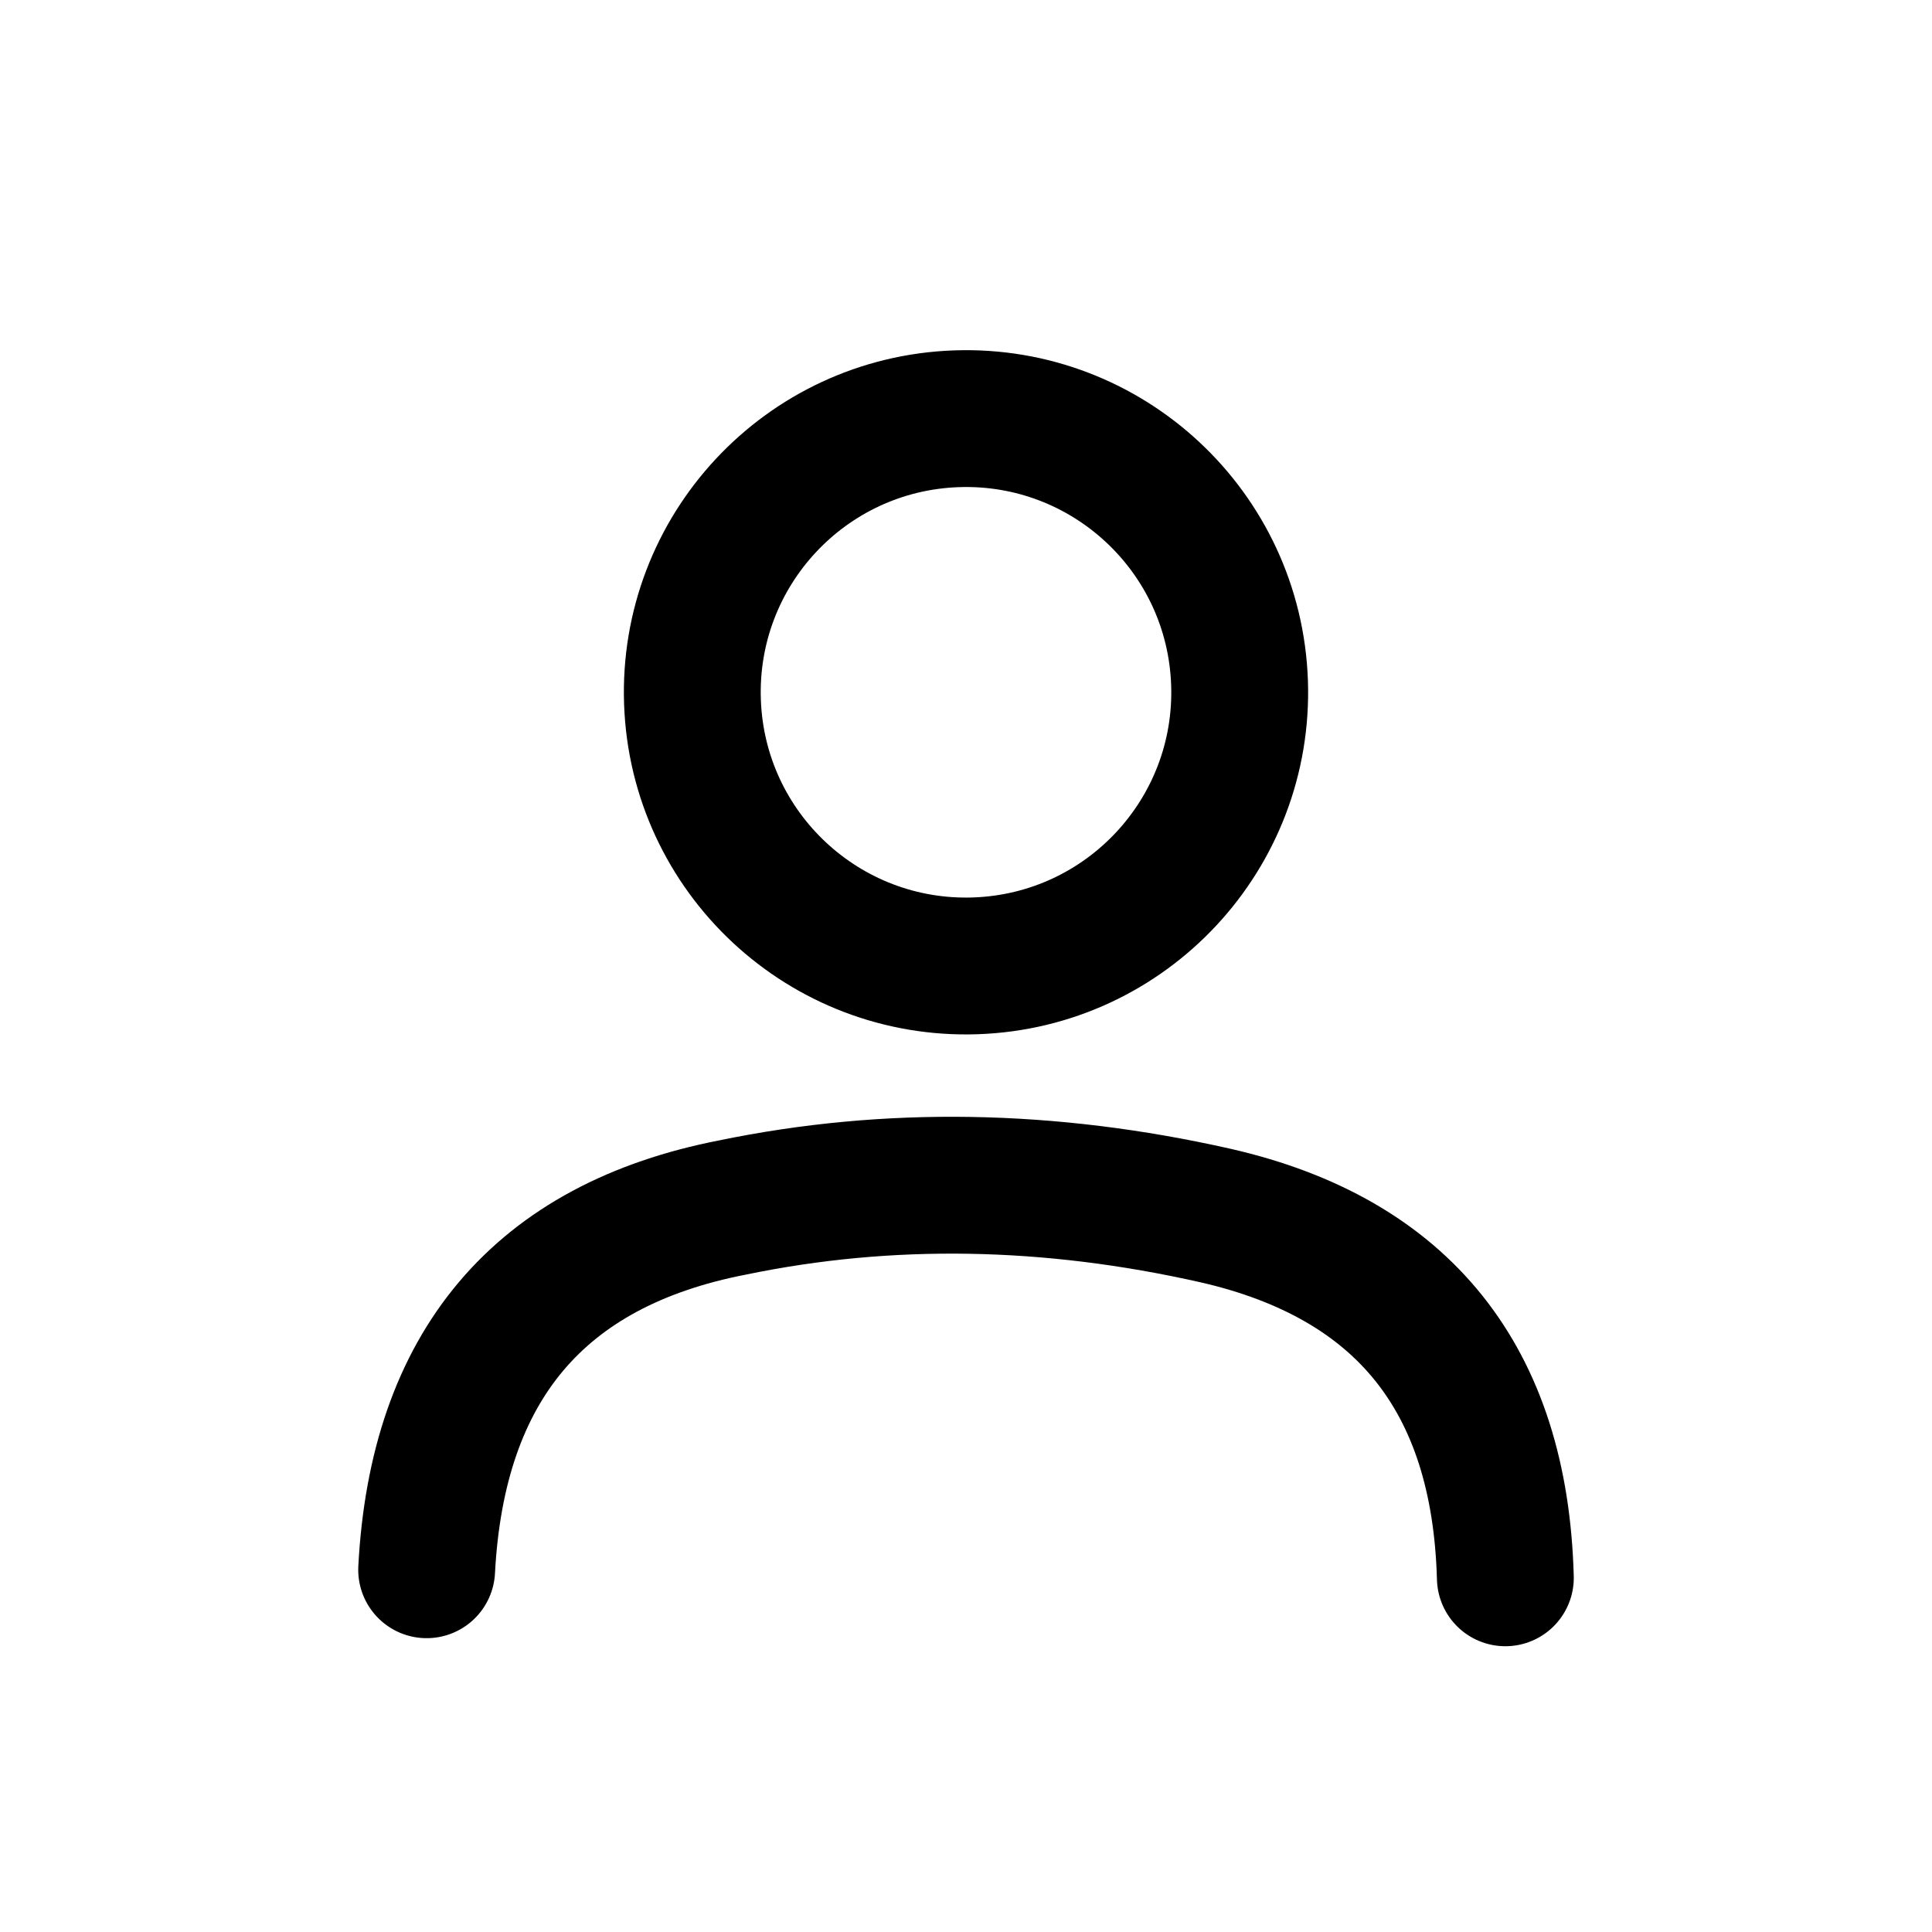
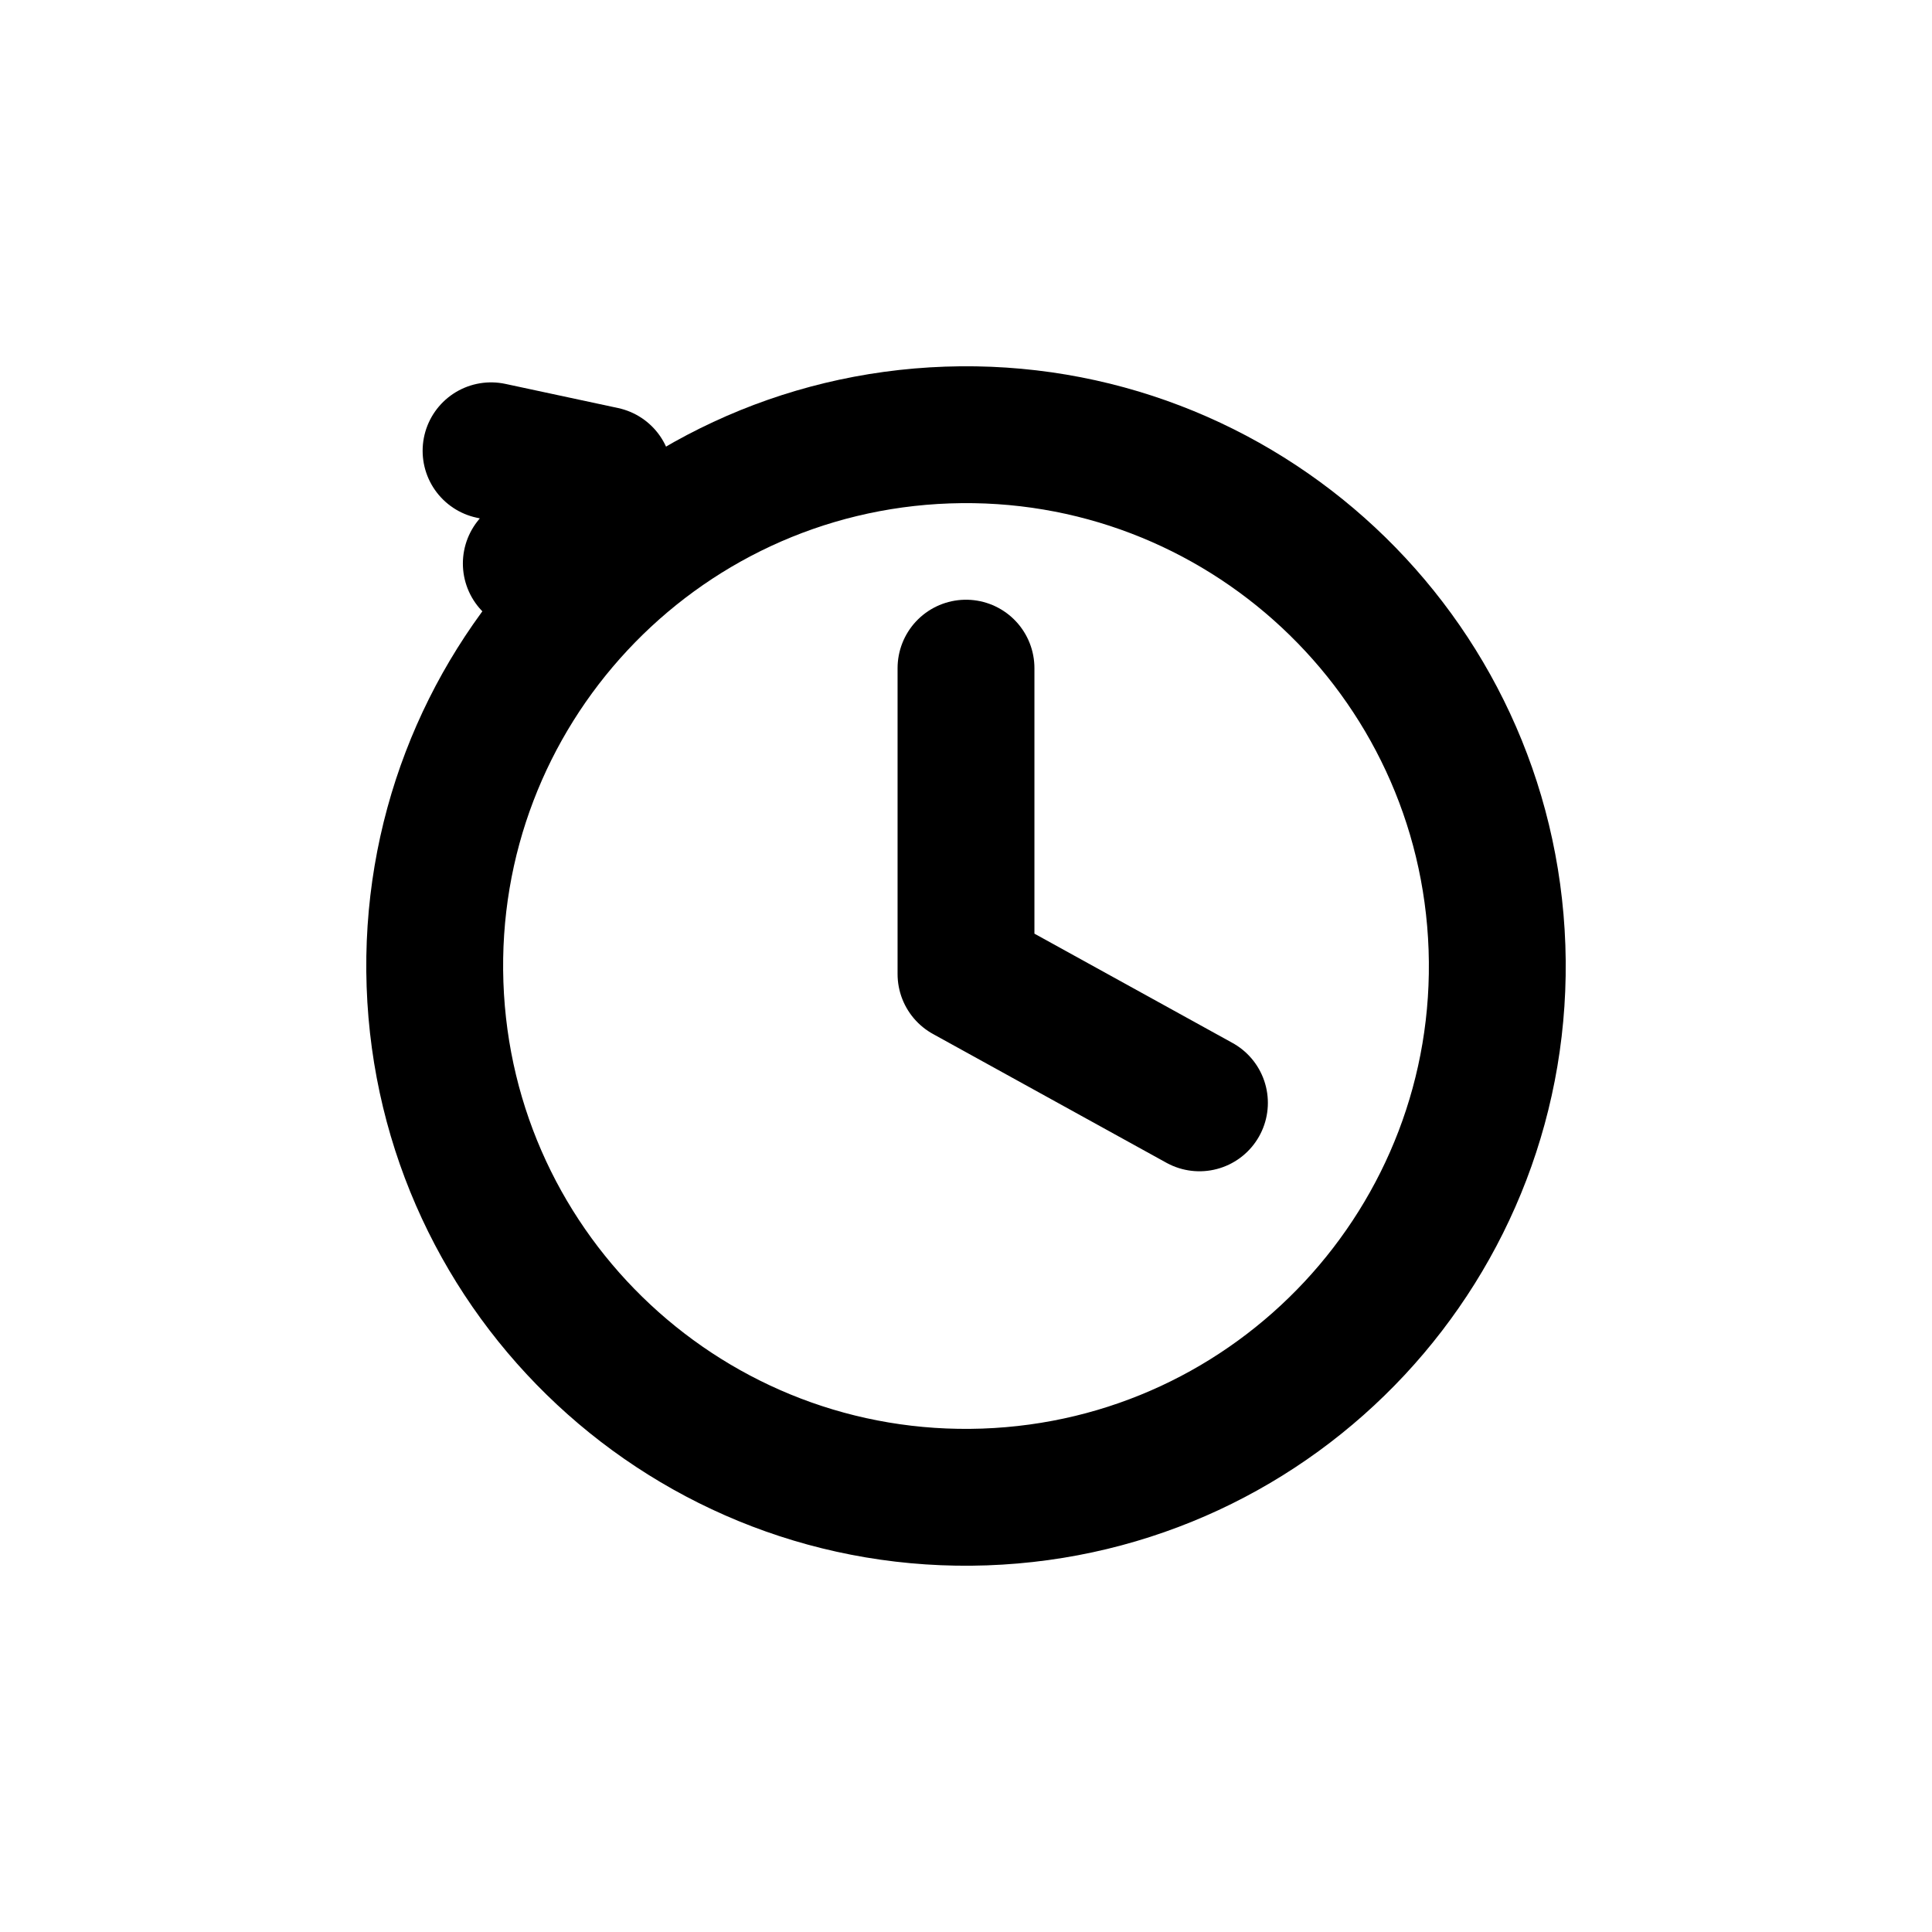
<svg xmlns="http://www.w3.org/2000/svg" viewBox="0 0 24 24" fill="none" stroke="currentColor" stroke-width="1.7" stroke-linecap="round" stroke-linejoin="round">
-   <circle cx="12" cy="8.6" r="3.4" transform="rotate(-2 12 8.6)" />
-   <path d="M5.3 19.5 Q5.5 15.7 9.1 15 Q12 14.4 15.1 15.1 Q18.6 15.9 18.7 19.6" />
+   <circle cx="12" cy="12" r="6.6" transform="rotate(-2 12 12)" />
+   <path d="M12 8.3 L12 12.1 L14.9 13.7" />
+   <path d="M6.1 5.6 L7.5 5.9 L6.6 7" />
</svg>
